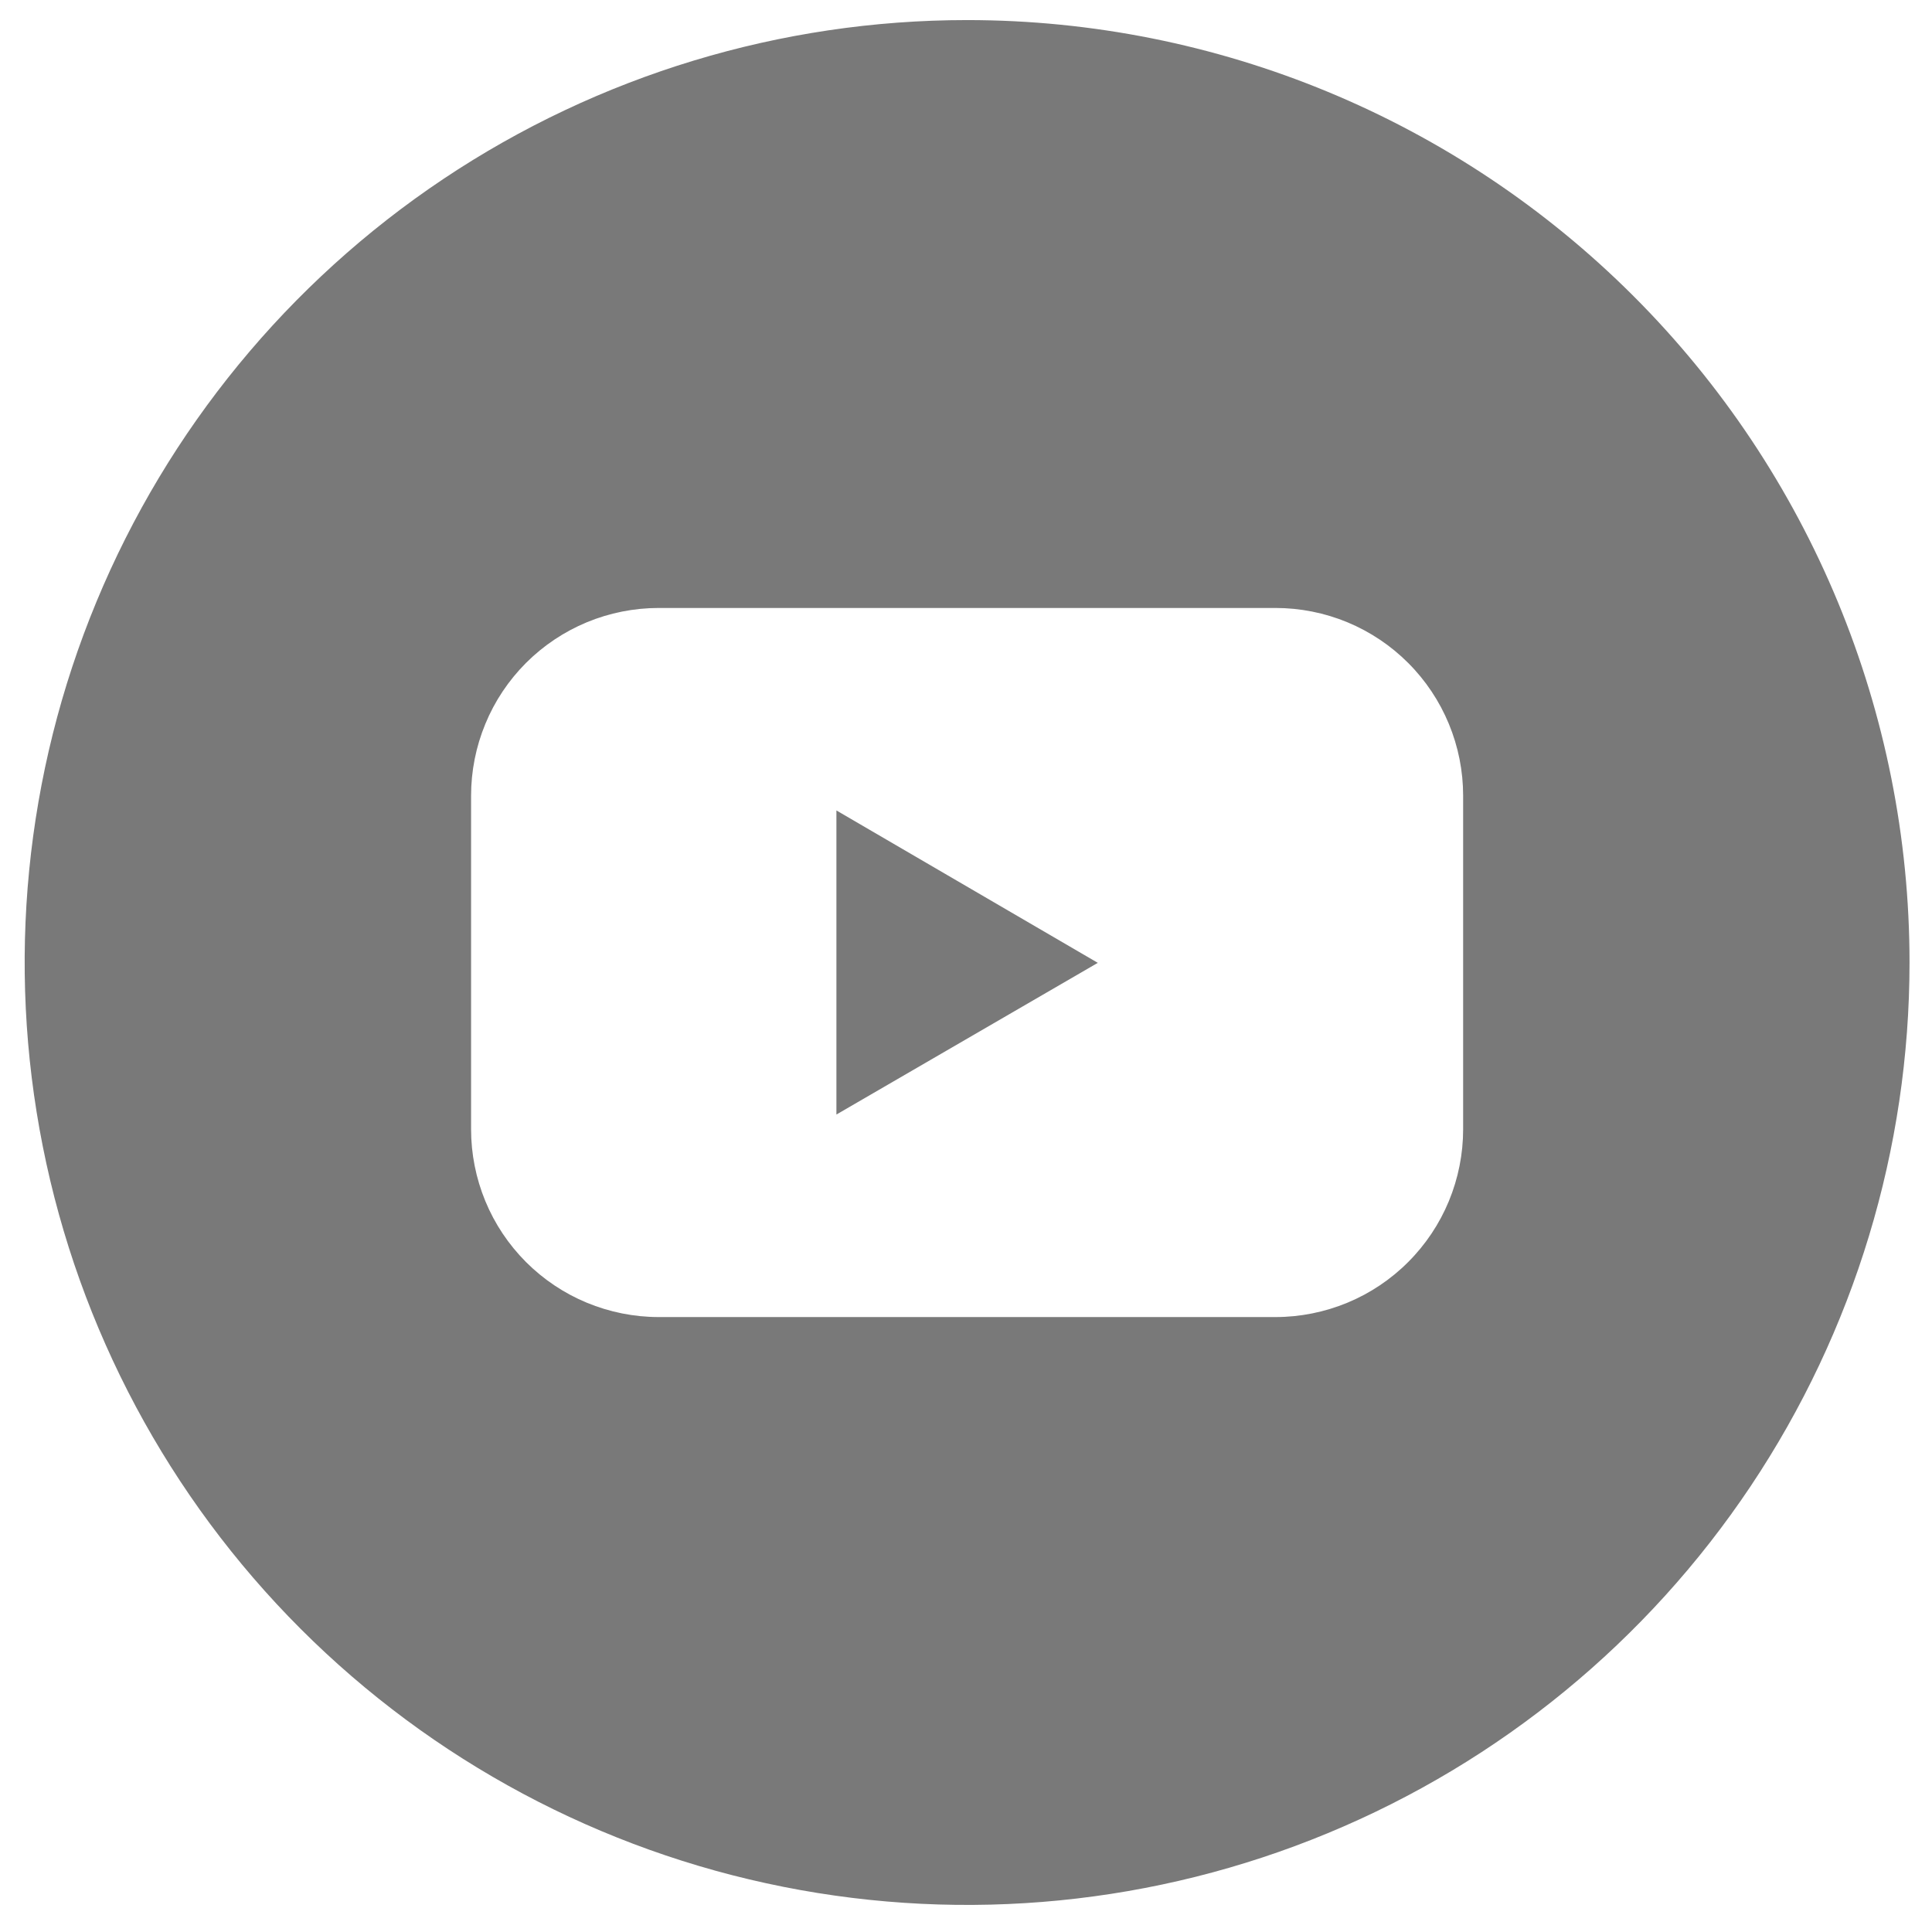
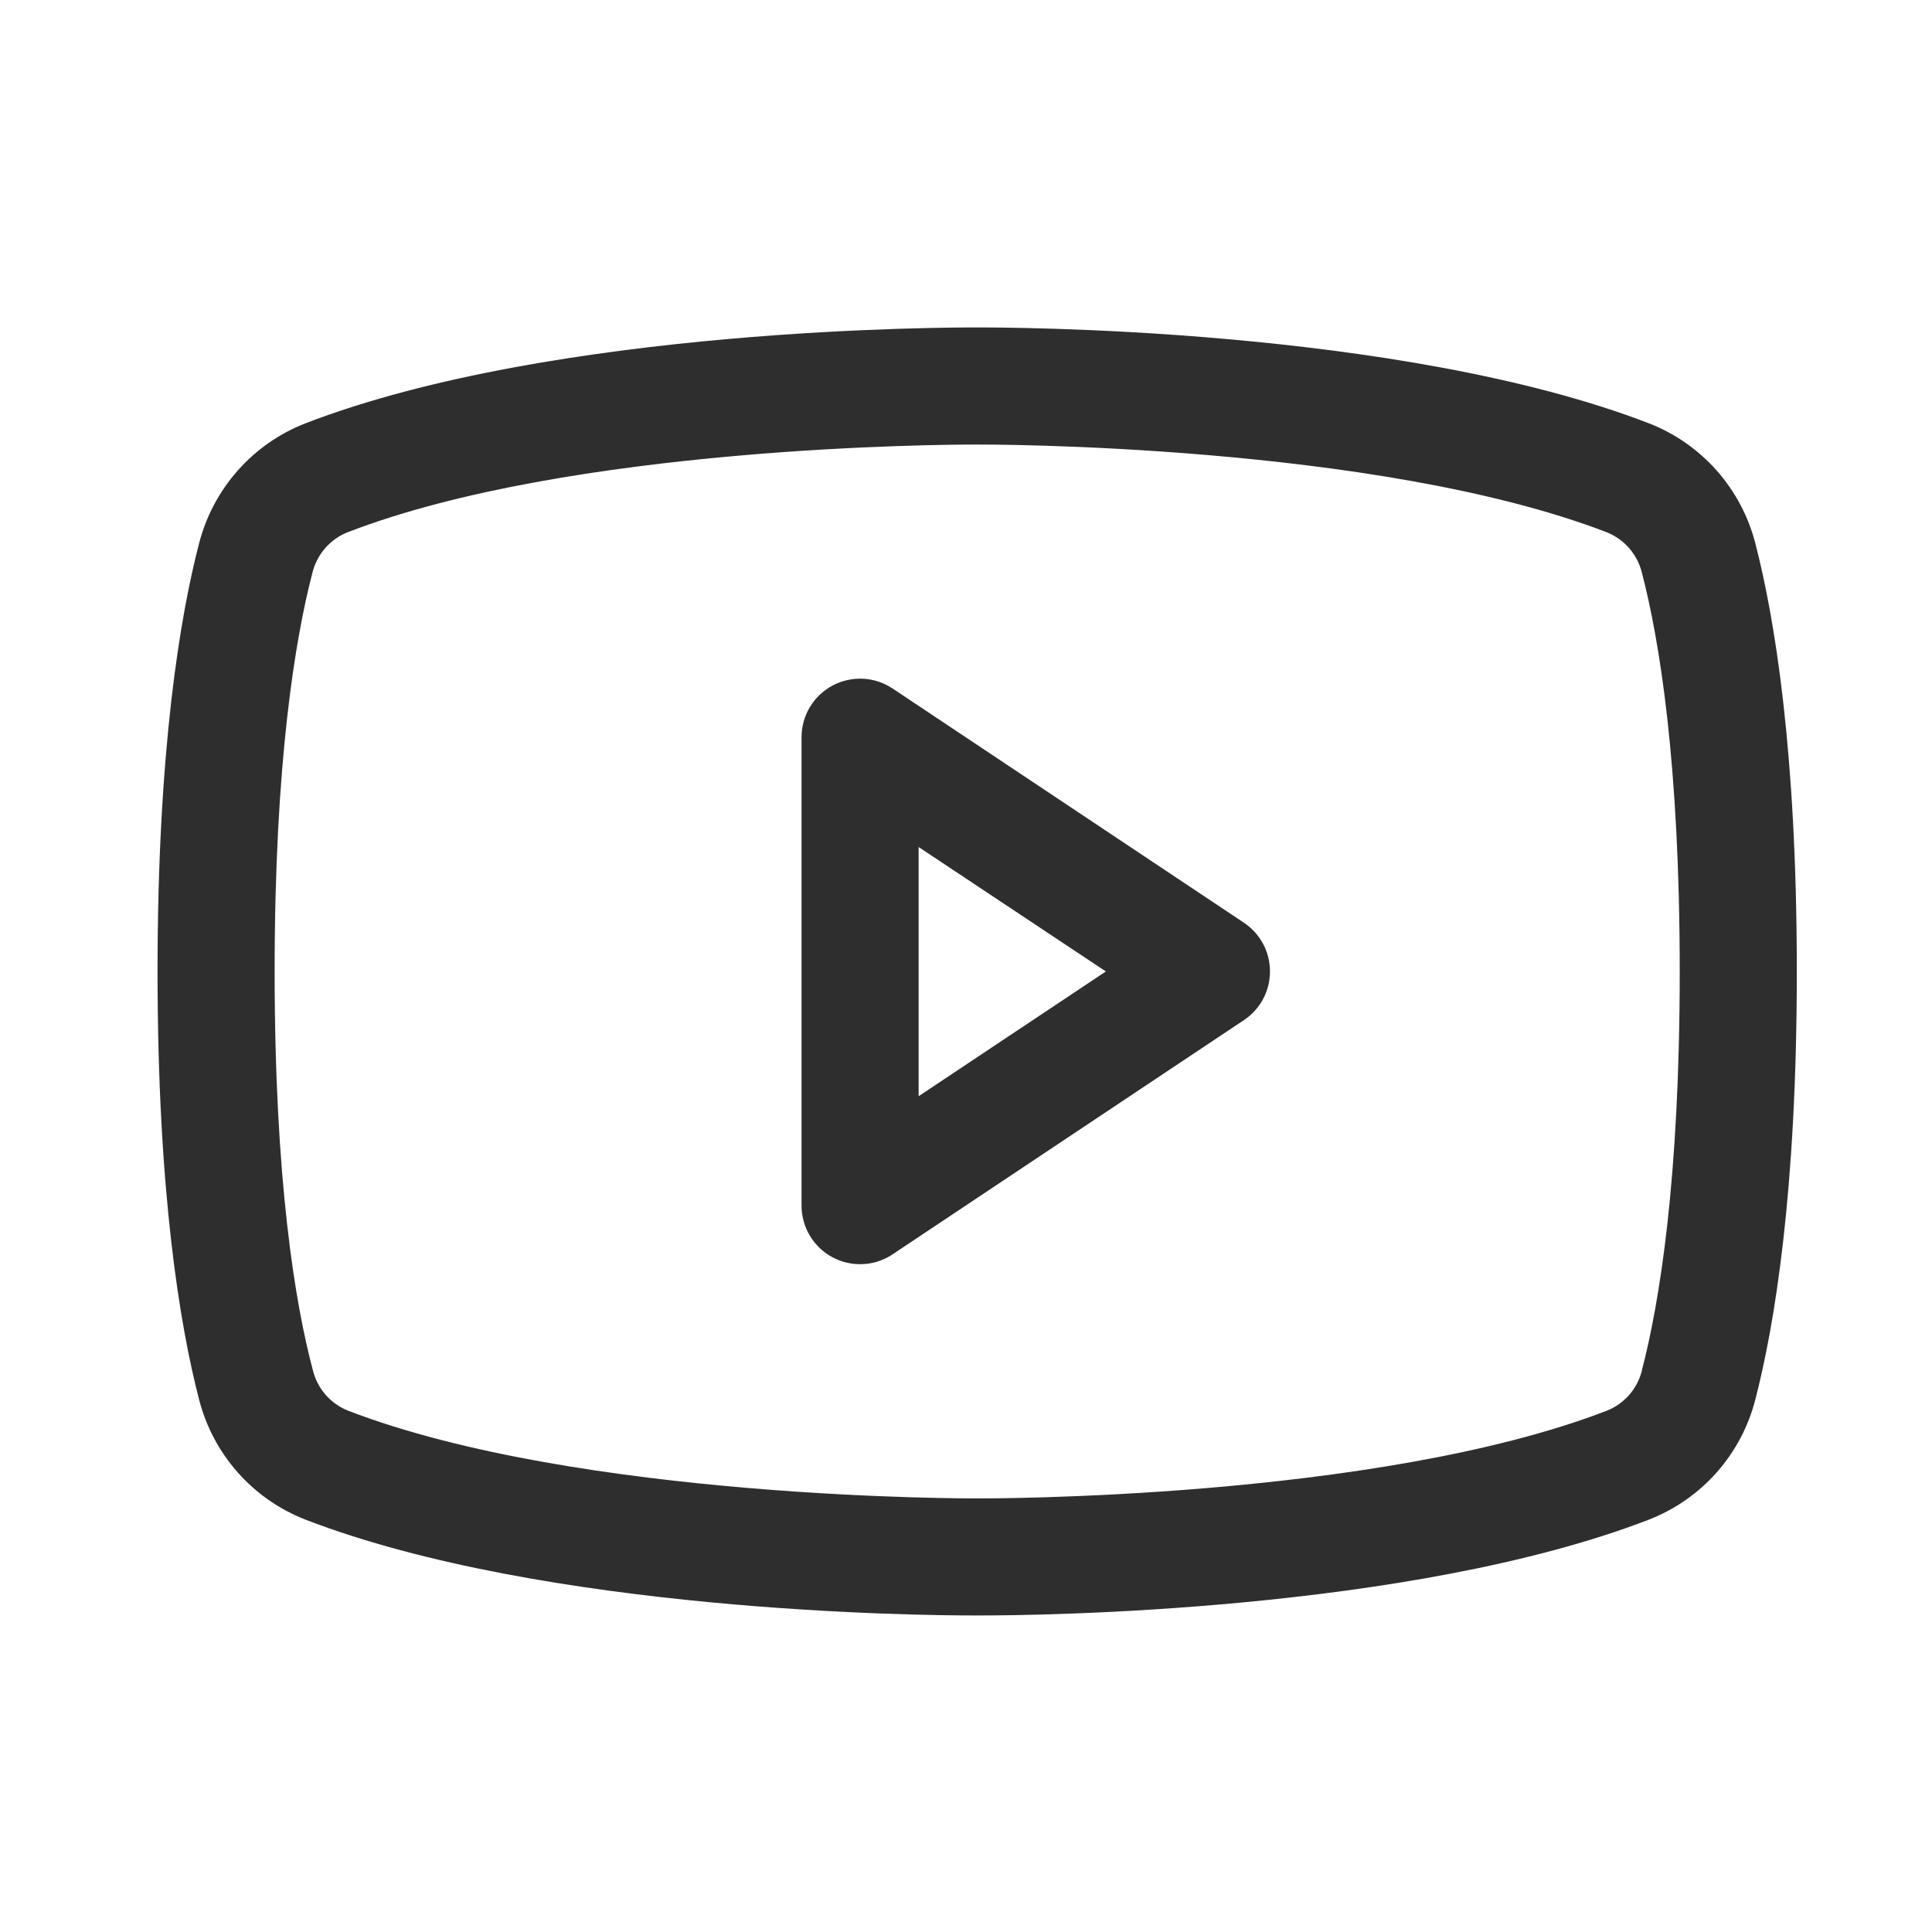
- <svg xmlns="http://www.w3.org/2000/svg" width="41" height="41" viewBox="0 0 41 41" fill="none">
-   <path d="M17.75 23.652L23.297 20.433L17.75 17.199V23.652Z" fill="#797979" />
-   <path d="M20.523 0.426C16.568 0.426 12.701 1.599 9.412 3.796C6.123 5.994 3.56 9.118 2.046 12.772C0.532 16.427 0.136 20.448 0.908 24.328C1.679 28.207 3.584 31.771 6.381 34.568C9.178 37.365 12.742 39.27 16.622 40.041C20.501 40.813 24.523 40.417 28.177 38.903C31.832 37.39 34.955 34.826 37.153 31.537C39.35 28.248 40.523 24.381 40.523 20.426C40.523 15.121 38.416 10.034 34.666 6.284C30.915 2.533 25.828 0.426 20.523 0.426ZM31.05 23.965C31.05 24.488 30.947 25.006 30.747 25.49C30.547 25.973 30.254 26.412 29.884 26.782C29.515 27.152 29.076 27.446 28.593 27.646C28.109 27.846 27.591 27.95 27.068 27.95H13.979C13.456 27.95 12.938 27.846 12.454 27.646C11.971 27.446 11.532 27.152 11.162 26.782C10.793 26.412 10.499 25.973 10.3 25.49C10.1 25.006 9.997 24.488 9.997 23.965V16.886C9.997 16.363 10.1 15.845 10.3 15.362C10.499 14.878 10.793 14.439 11.162 14.069C11.532 13.699 11.971 13.406 12.454 13.205C12.938 13.005 13.456 12.902 13.979 12.902H27.068C27.591 12.902 28.109 13.005 28.593 13.205C29.076 13.406 29.515 13.699 29.884 14.069C30.254 14.439 30.547 14.878 30.747 15.362C30.947 15.845 31.05 16.363 31.05 16.886V23.965Z" fill="#797979" />
+ <svg xmlns="http://www.w3.org/2000/svg" width="33" height="33" viewBox="0 0 33 33" fill="none">
+   <path d="M21.246 15.76L15.246 11.76C15.096 11.66 14.921 11.602 14.74 11.593C14.559 11.585 14.379 11.625 14.219 11.71C14.06 11.796 13.926 11.923 13.833 12.079C13.74 12.234 13.691 12.412 13.691 12.593V20.593C13.691 20.774 13.74 20.952 13.833 21.107C13.926 21.262 14.06 21.39 14.219 21.475C14.379 21.561 14.559 21.601 14.74 21.592C14.921 21.584 15.096 21.526 15.246 21.425L21.246 17.425C21.384 17.334 21.496 17.21 21.574 17.065C21.652 16.92 21.692 16.758 21.692 16.593C21.692 16.428 21.652 16.266 21.574 16.121C21.496 15.975 21.384 15.852 21.246 15.76ZM15.691 18.724V14.468L18.889 16.593L15.691 18.724ZM29.983 9.283C29.865 8.822 29.639 8.396 29.324 8.039C29.009 7.683 28.614 7.406 28.171 7.233C23.886 5.578 17.066 5.593 16.691 5.593C16.316 5.593 9.496 5.578 5.211 7.233C4.769 7.406 4.373 7.683 4.059 8.039C3.744 8.396 3.518 8.822 3.4 9.283C3.076 10.53 2.691 12.81 2.691 16.593C2.691 20.375 3.076 22.655 3.4 23.903C3.518 24.364 3.743 24.79 4.058 25.147C4.373 25.504 4.768 25.78 5.211 25.954C9.316 27.538 15.741 27.593 16.609 27.593H16.774C17.641 27.593 24.07 27.538 28.171 25.954C28.614 25.78 29.01 25.504 29.325 25.147C29.64 24.79 29.865 24.364 29.983 23.903C30.306 22.653 30.691 20.375 30.691 16.593C30.691 12.81 30.306 10.53 29.983 9.283ZM28.046 23.408C28.008 23.561 27.934 23.703 27.831 23.823C27.727 23.942 27.597 24.035 27.45 24.094C23.494 25.622 16.765 25.594 16.7 25.594H16.691C16.624 25.594 9.9 25.619 5.941 24.094C5.795 24.035 5.664 23.942 5.561 23.823C5.457 23.703 5.383 23.561 5.345 23.408C5.041 22.267 4.691 20.164 4.691 16.593C4.691 13.021 5.041 10.919 5.336 9.784C5.374 9.63 5.447 9.487 5.551 9.366C5.655 9.246 5.786 9.152 5.933 9.093C9.748 7.619 16.14 7.593 16.664 7.593H16.698C16.765 7.593 23.495 7.57 27.448 9.093C27.594 9.152 27.725 9.245 27.828 9.364C27.932 9.484 28.006 9.626 28.044 9.779C28.341 10.919 28.691 13.021 28.691 16.593C28.691 20.164 28.341 22.267 28.046 23.401V23.408Z" fill="#2E2E2E" />
</svg>
